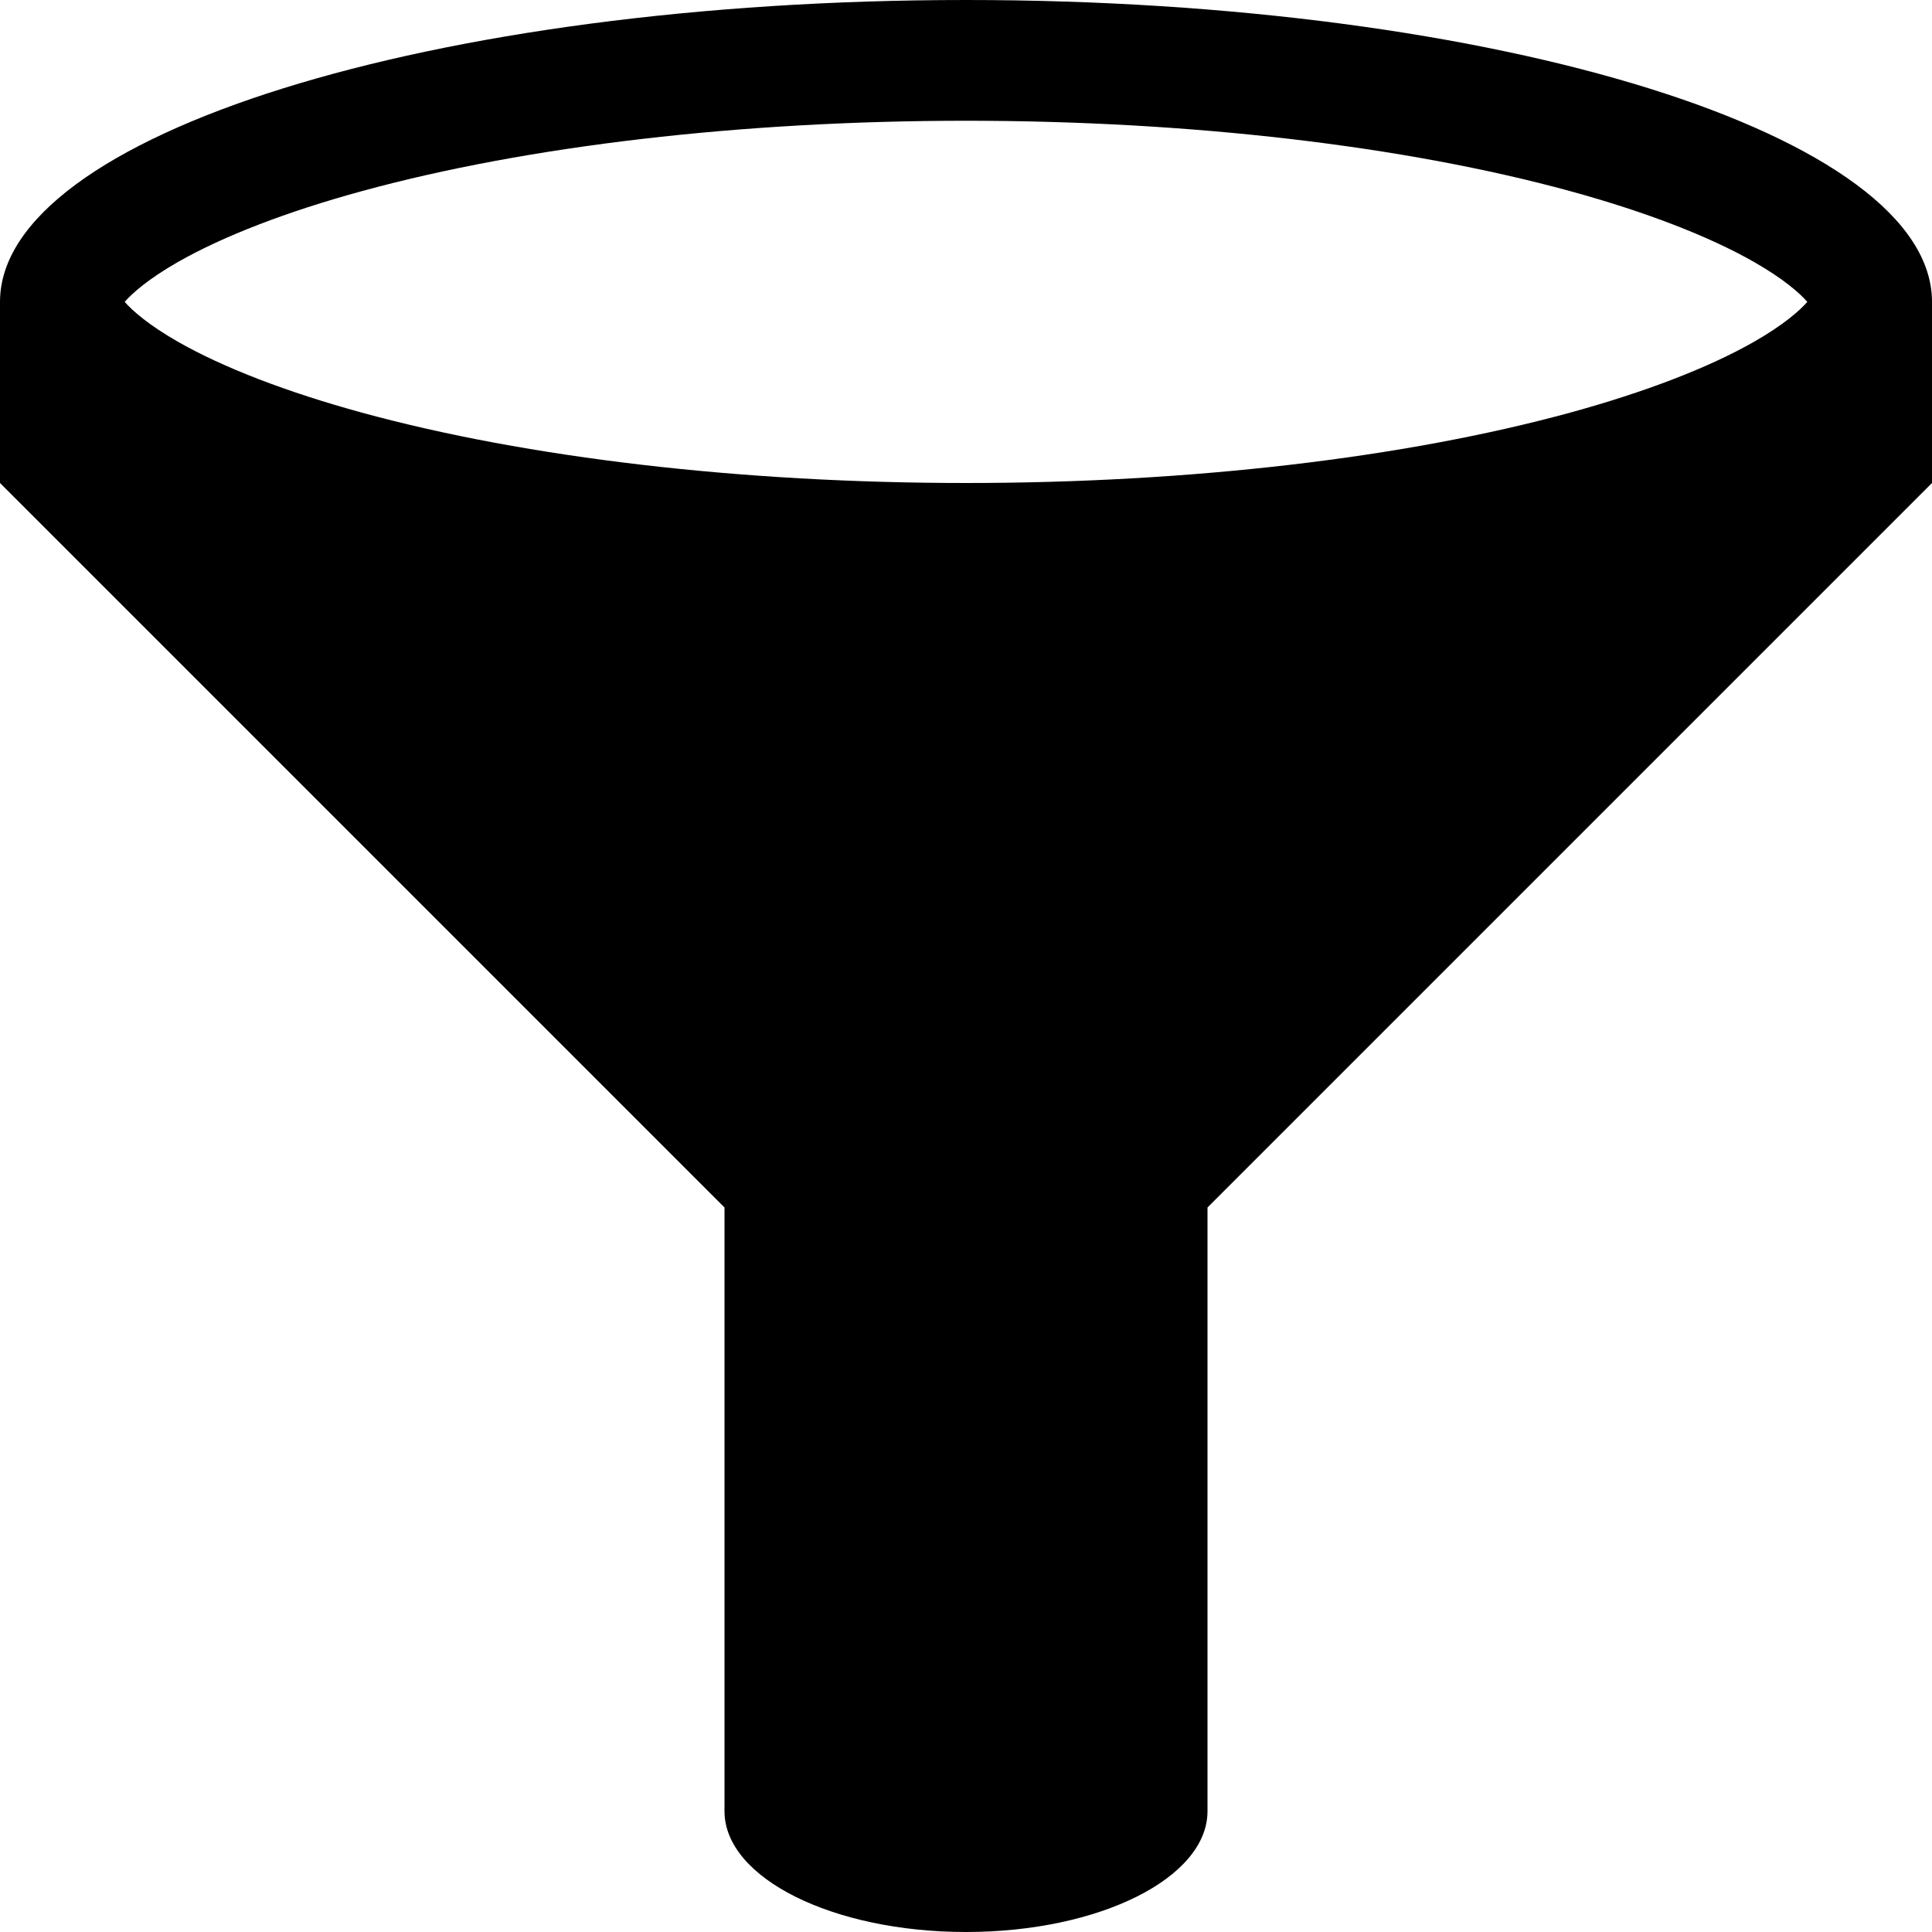
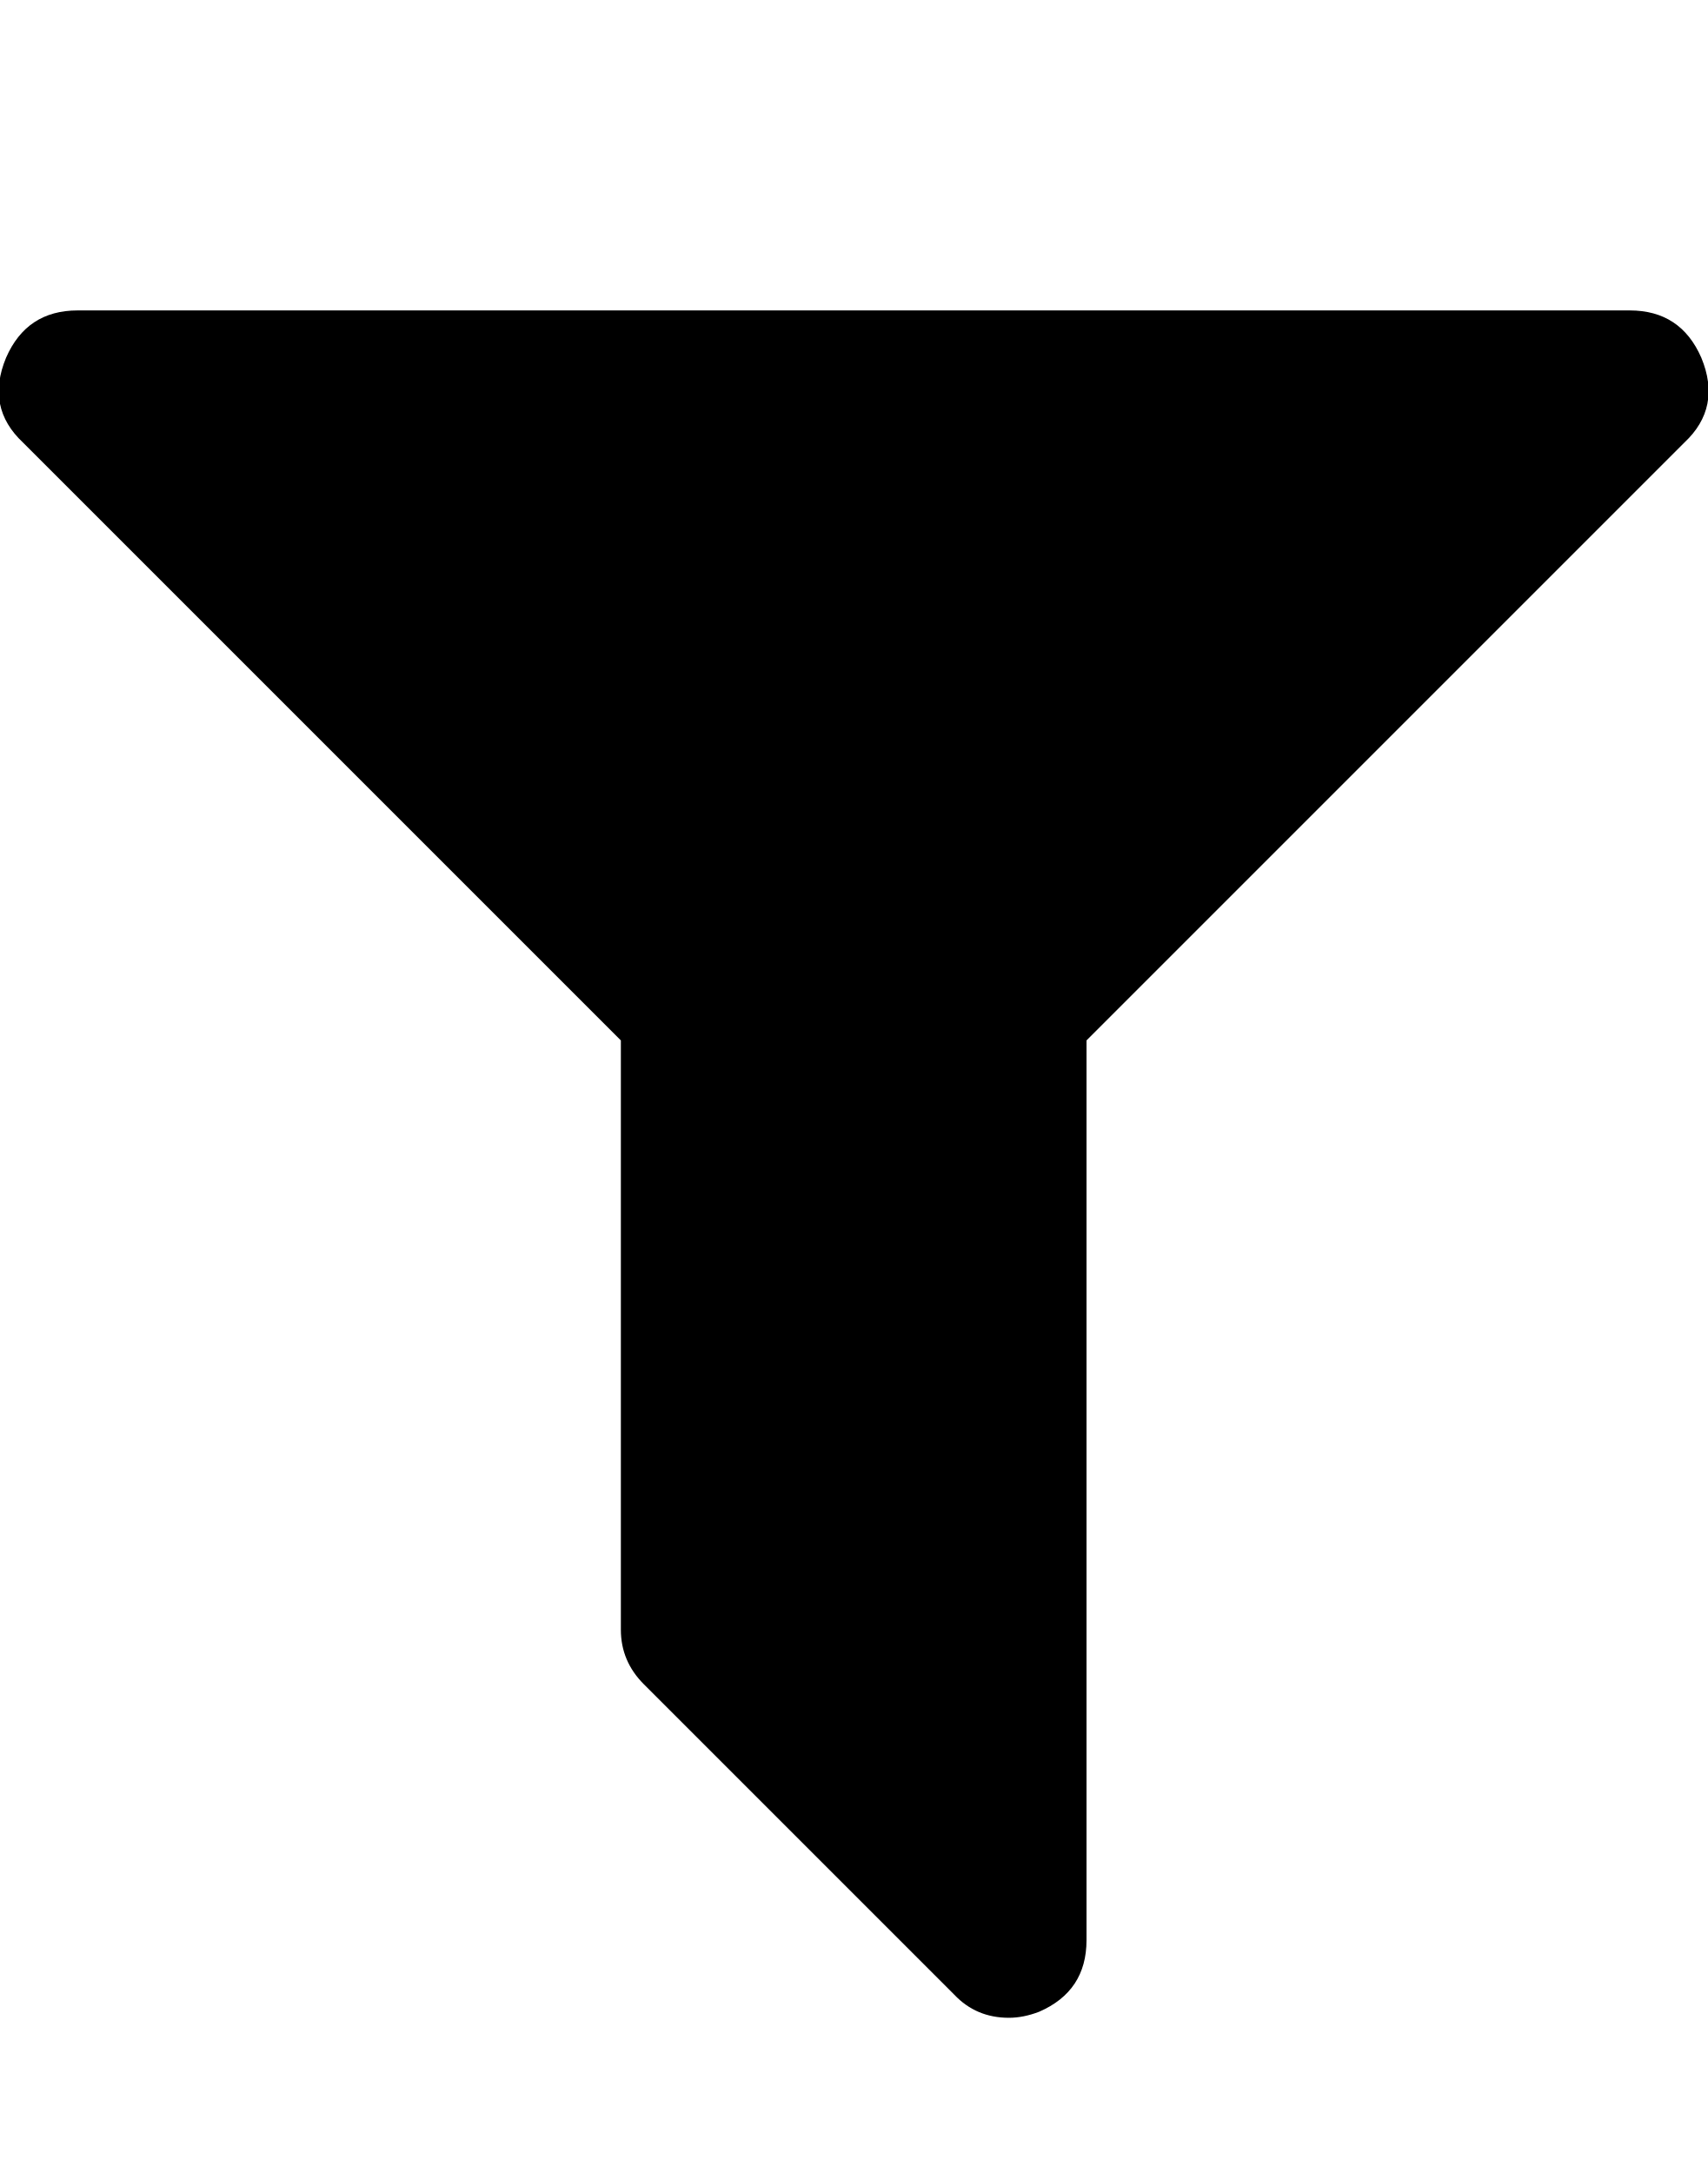
- <svg xmlns="http://www.w3.org/2000/svg" version="1.1" width="512" height="512" viewBox="0 0 512 512">
+ <svg xmlns="http://www.w3.org/2000/svg" version="1.1" width="352" height="448" viewBox="0 0 352 448">
  <g id="icomoon-ignore">
</g>
-   <path d="M256 0c-141.385 0-256 35.817-256 80v48l192 192v160c0 17.673 28.653 32 64 32s64-14.327 64-32v-160l192-192v-48c0-44.183-114.615-80-256-80zM47.192 69.412c11.972-6.829 28.791-13.31 48.639-18.744 43.972-12.038 100.854-18.668 160.169-18.668s116.197 6.63 160.169 18.668c19.848 5.434 36.667 11.915 48.64 18.744 7.896 4.503 12.162 8.312 14.148 10.588-1.986 2.276-6.253 6.084-14.148 10.588-11.973 6.829-28.792 13.31-48.64 18.744-43.971 12.038-100.854 18.668-160.169 18.668s-116.197-6.63-160.169-18.668c-19.848-5.434-36.667-11.915-48.639-18.744-7.896-4.504-12.162-8.312-14.149-10.588 1.987-2.276 6.253-6.084 14.149-10.588z" />
+   <path d="M350.75 73.75q4.25 10.25-3.5 17.5l-123.25 123.25v185.5q0 10.5-9.75 14.75-3.25 1.25-6.25 1.25-6.75 0-11.25-4.75l-64-64q-4.75-4.75-4.75-11.25v-121.5l-123.25-123.25q-7.75-7.25-3.5-17.5 4.25-9.75 14.75-9.75h320q10.5 0 14.75 9.75z" />
</svg>
